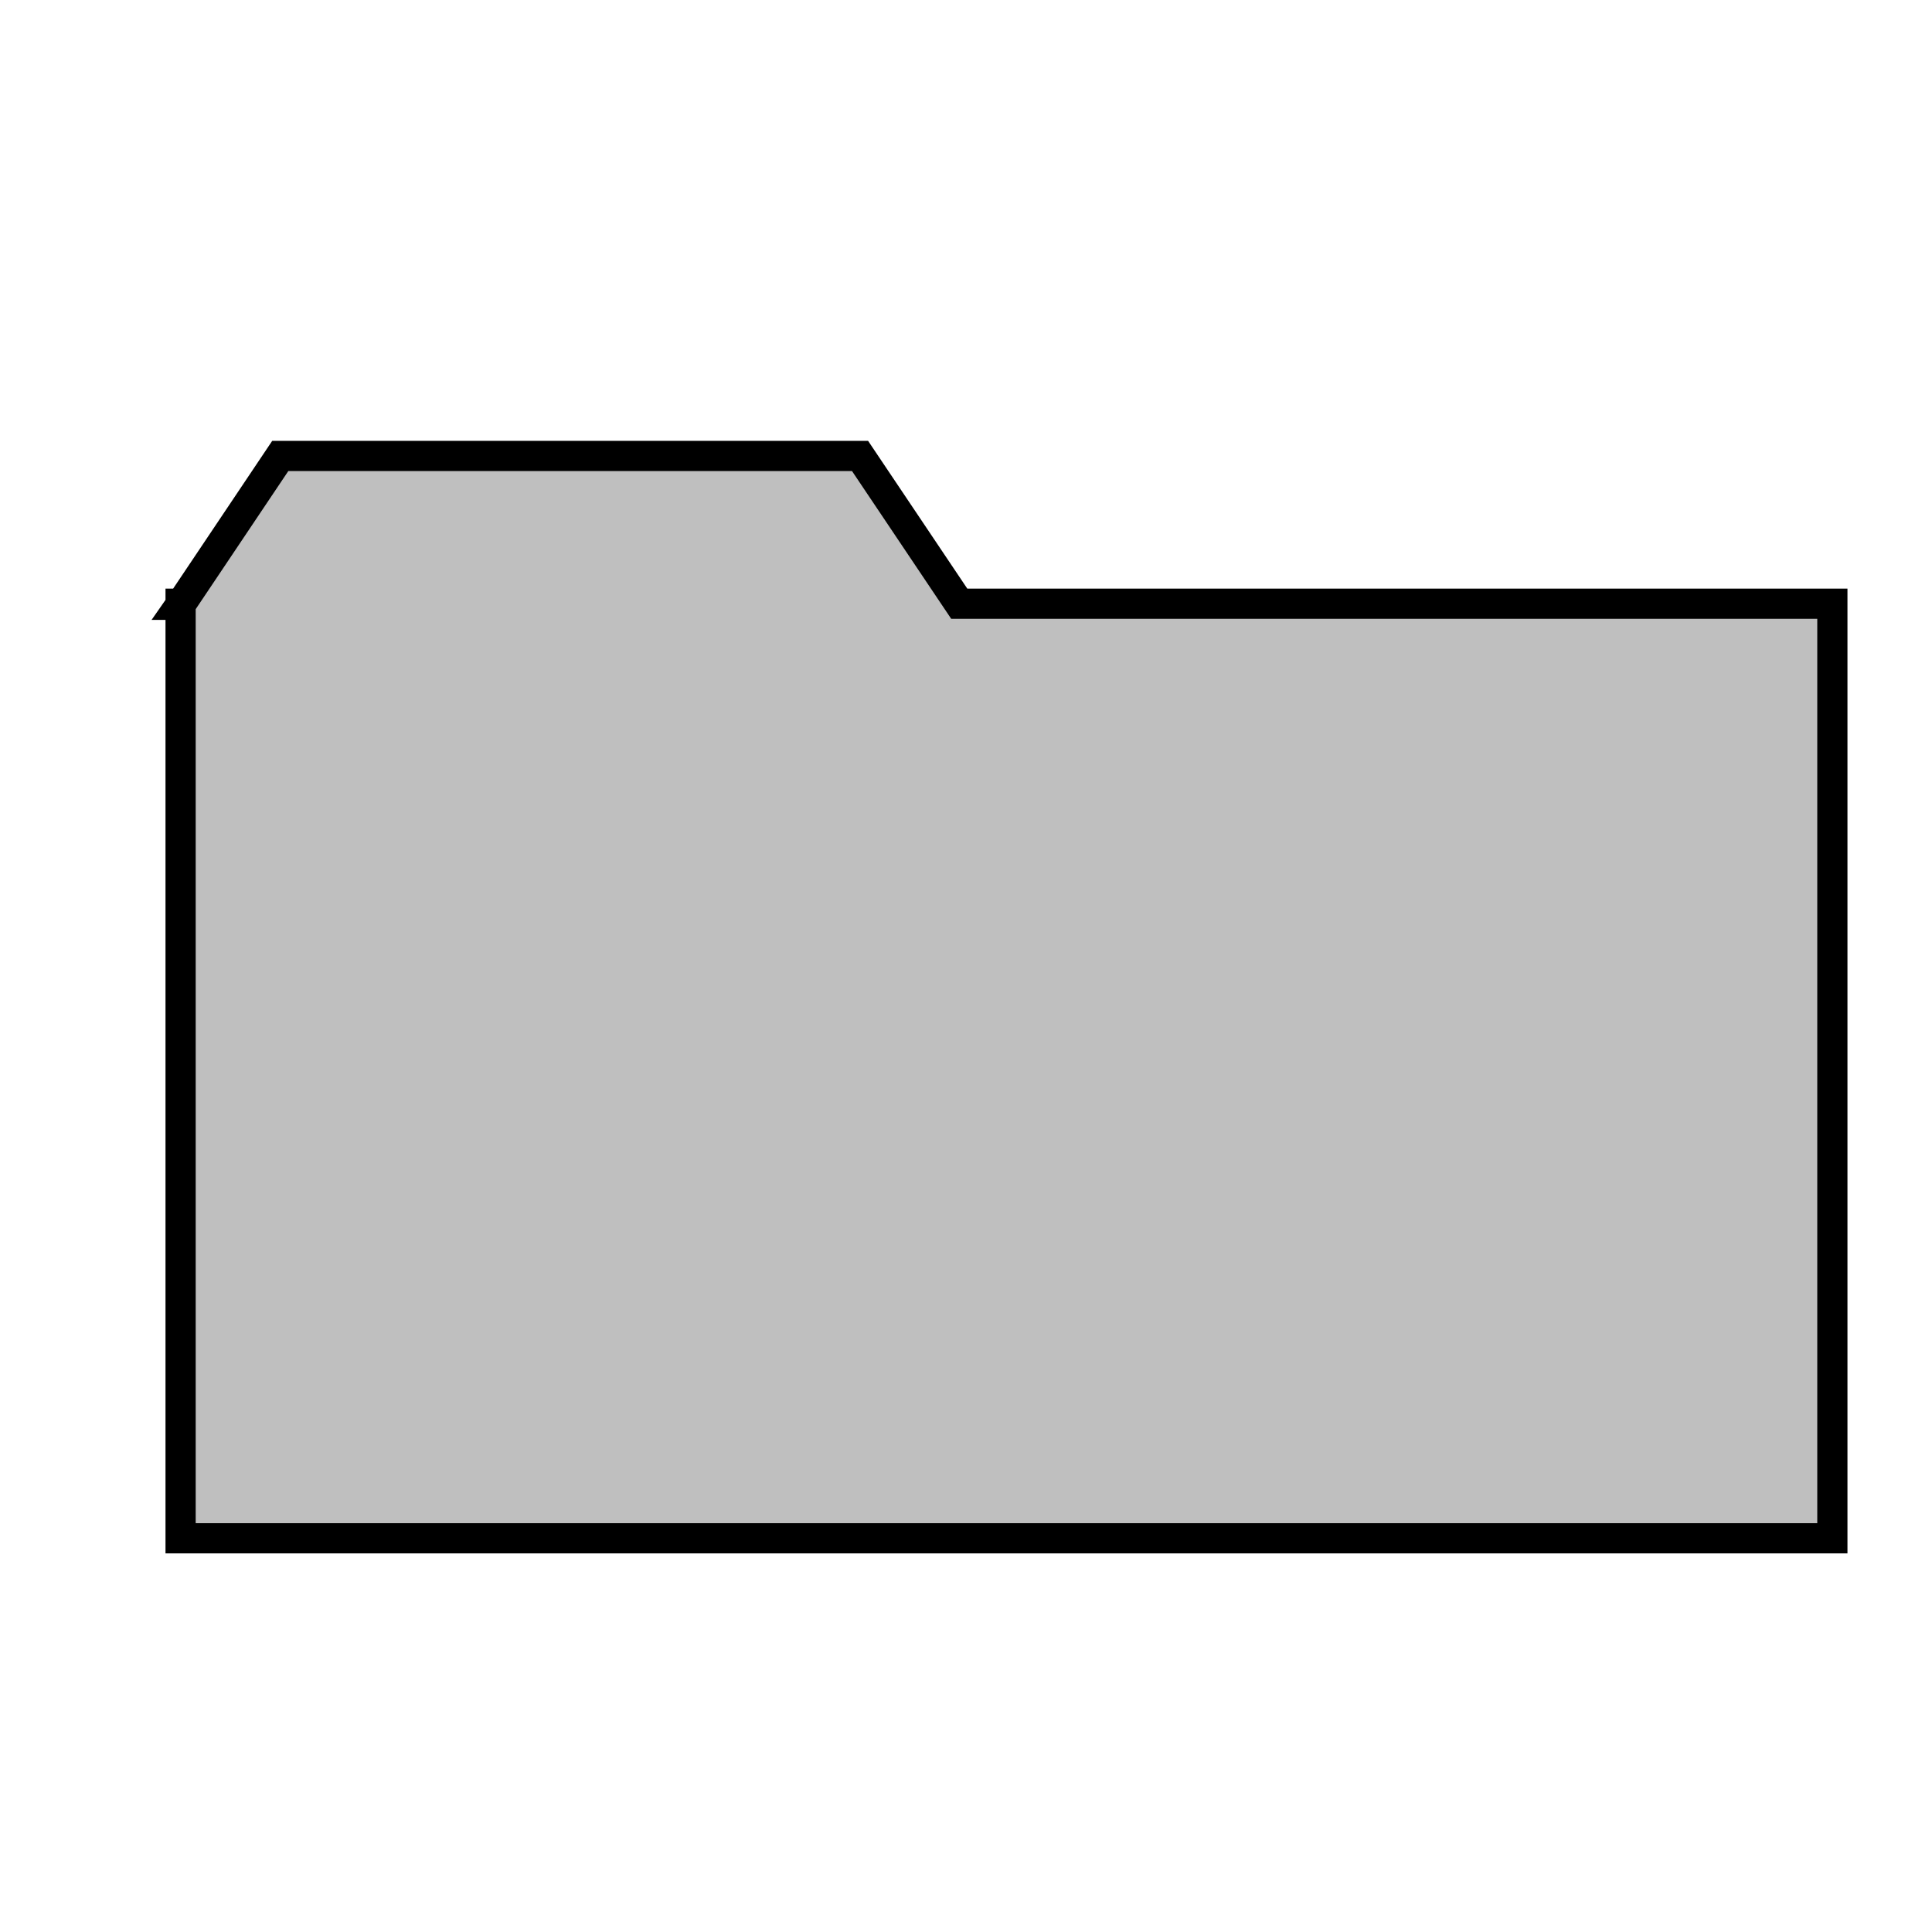
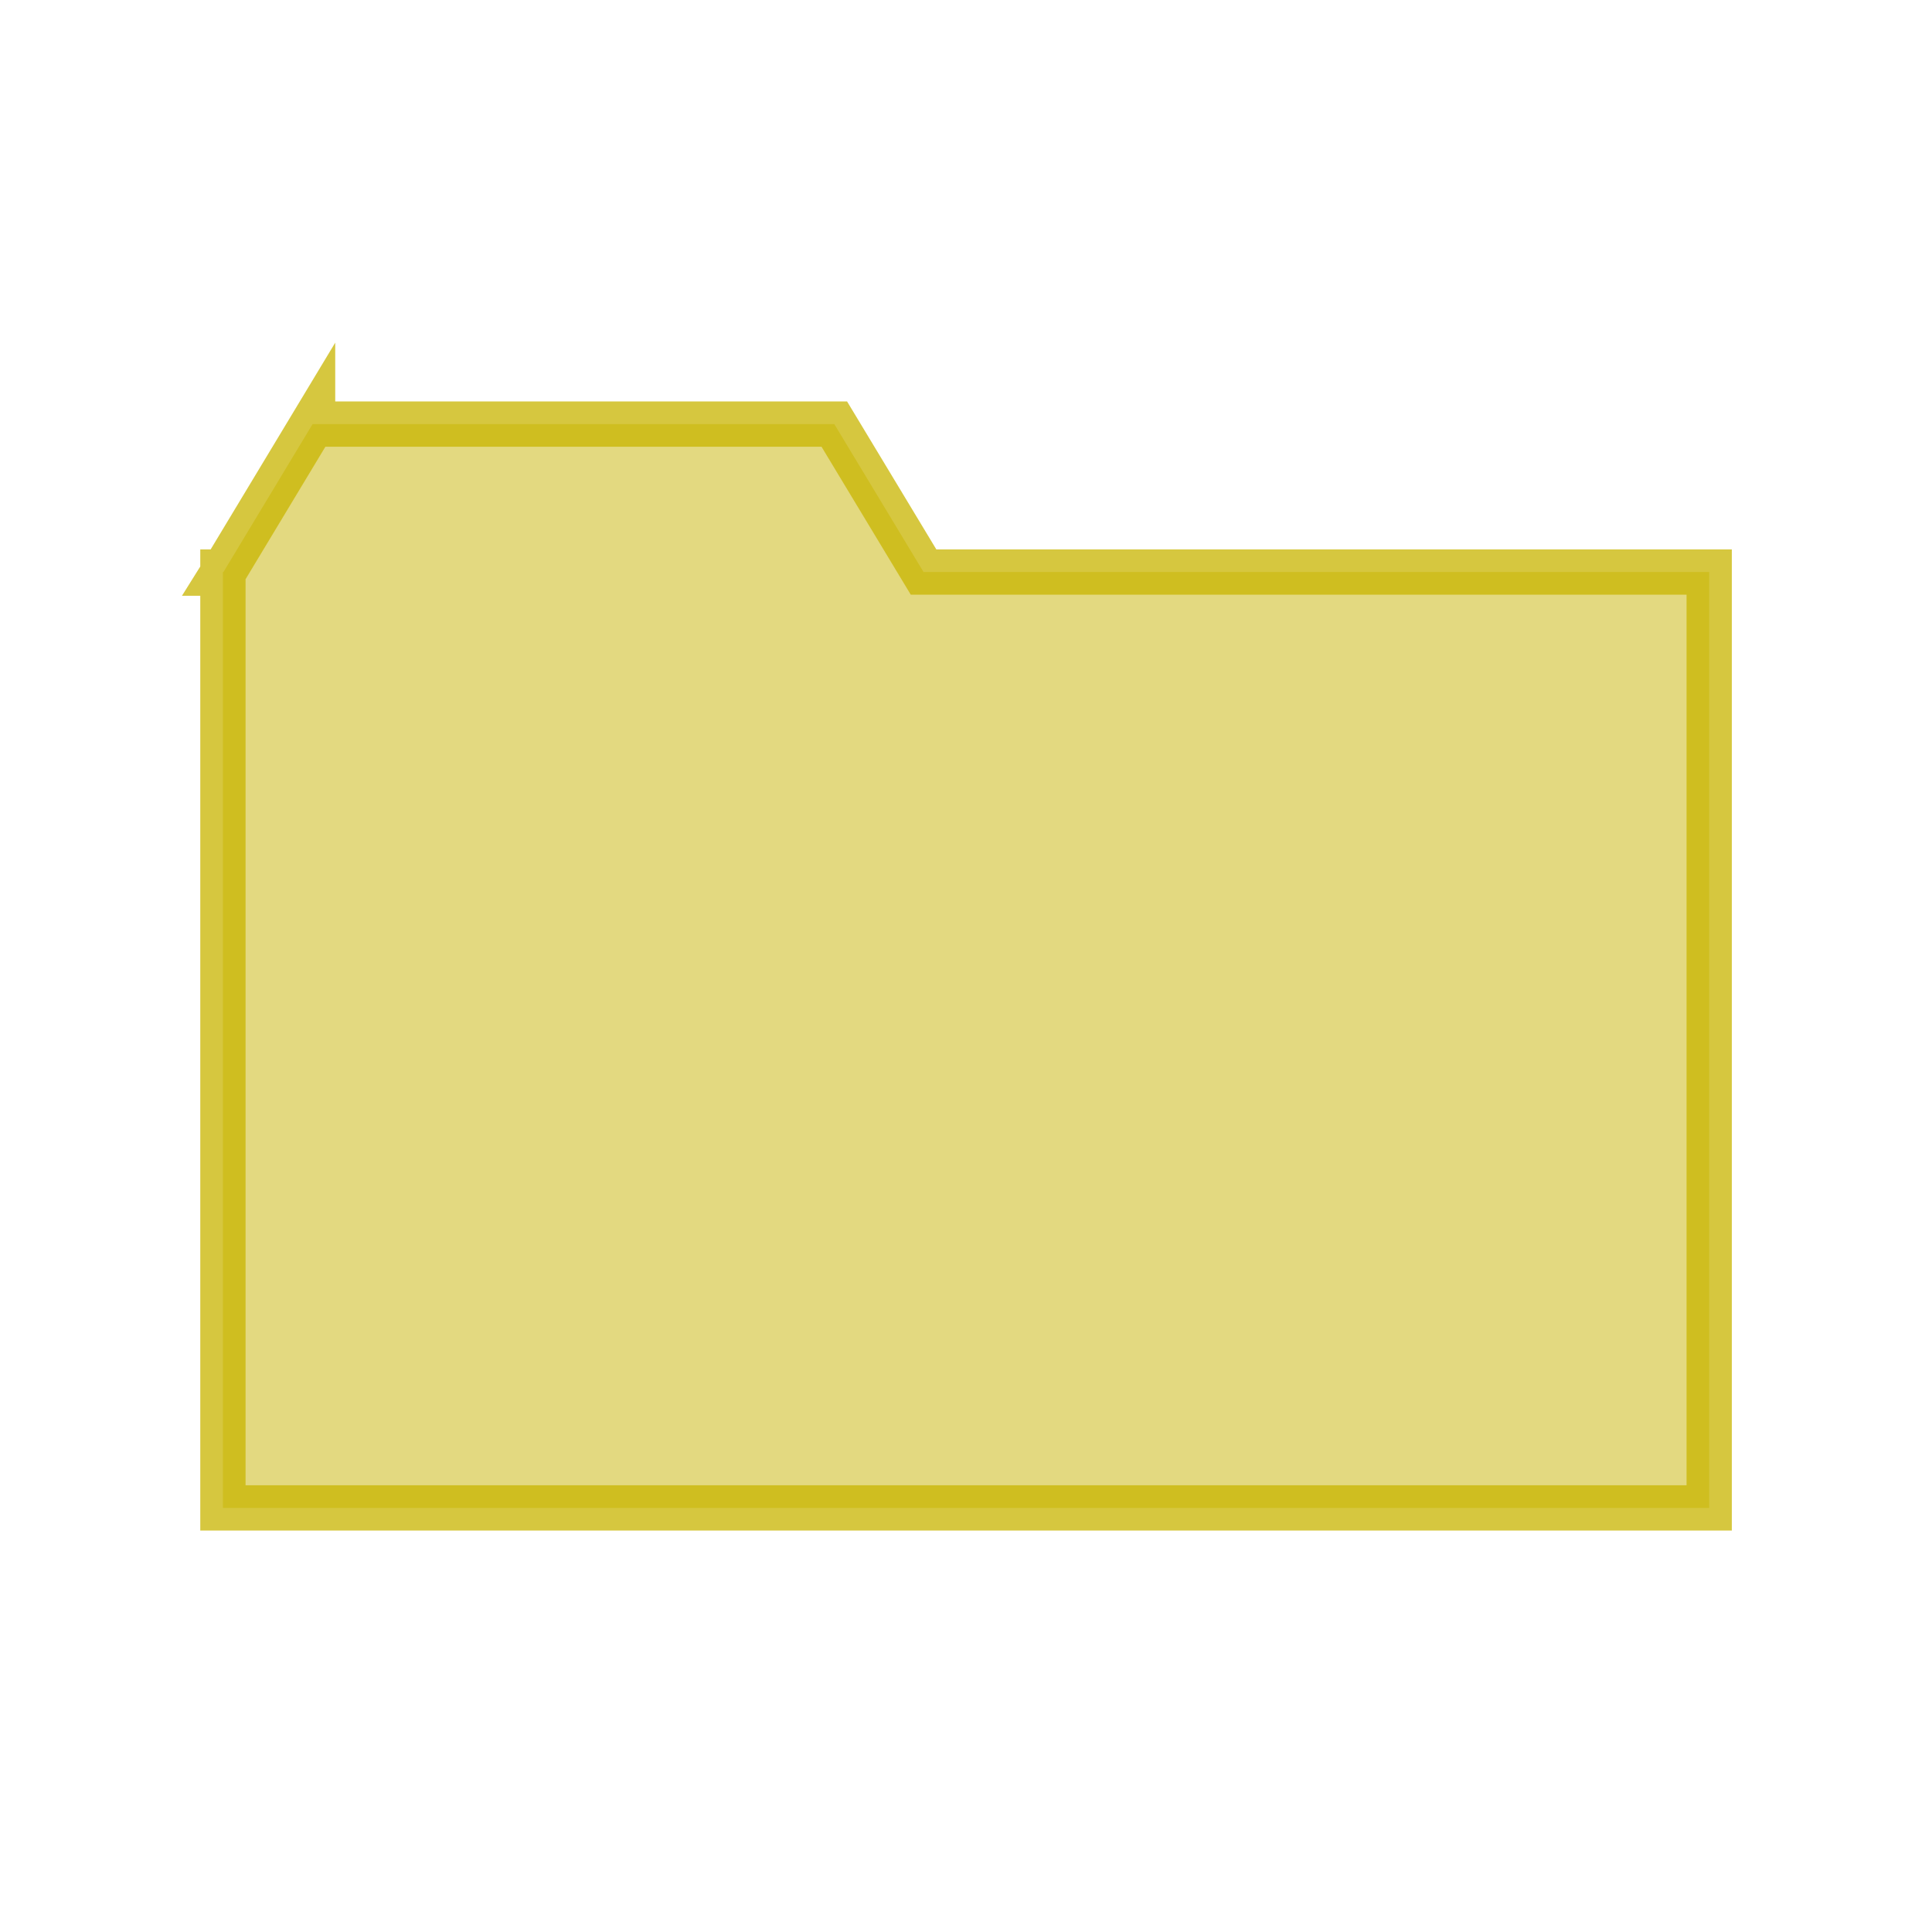
<svg xmlns="http://www.w3.org/2000/svg" width="512" height="512" id="svg2" version="1.1">
  <defs id="defs4" />
  <g id="layer1" transform="translate(0,-540.3622)">
-     <path style="fill:#7f7f7f;fill-opacity:0.498;stroke:#000000;stroke-width:8;stroke-miterlimit:4;stroke-opacity:1;stroke-dasharray:none" d="m 74.27,661.198 -26.255,39.154 -0.156,0 0,0.246 -0.031,0.045 0.031,0 0,247.374 437.737,0 0,-247.665 -231.386,0 -26.287,-39.154 -74.26,0 -5.132,0 -74.26,0 z" id="rect2985" />
+     <path style="fill:#c8b400;fill-opacity:0.498;stroke:#c8b400;stroke-width:12;stroke-miterlimit:4;stroke-opacity:0.753;stroke-dasharray:none" d="m 82.841,652.75 -23.625,39.21 -0.141,0 0,0.247 -0.028,0.045 0.028,0 0,247.724 393.877,0 0,-248.015 -208.202,0 -23.653,-39.21 -66.819,0 -4.618,0 -66.819,0 z" id="rect2985" />
  </g>
</svg>
